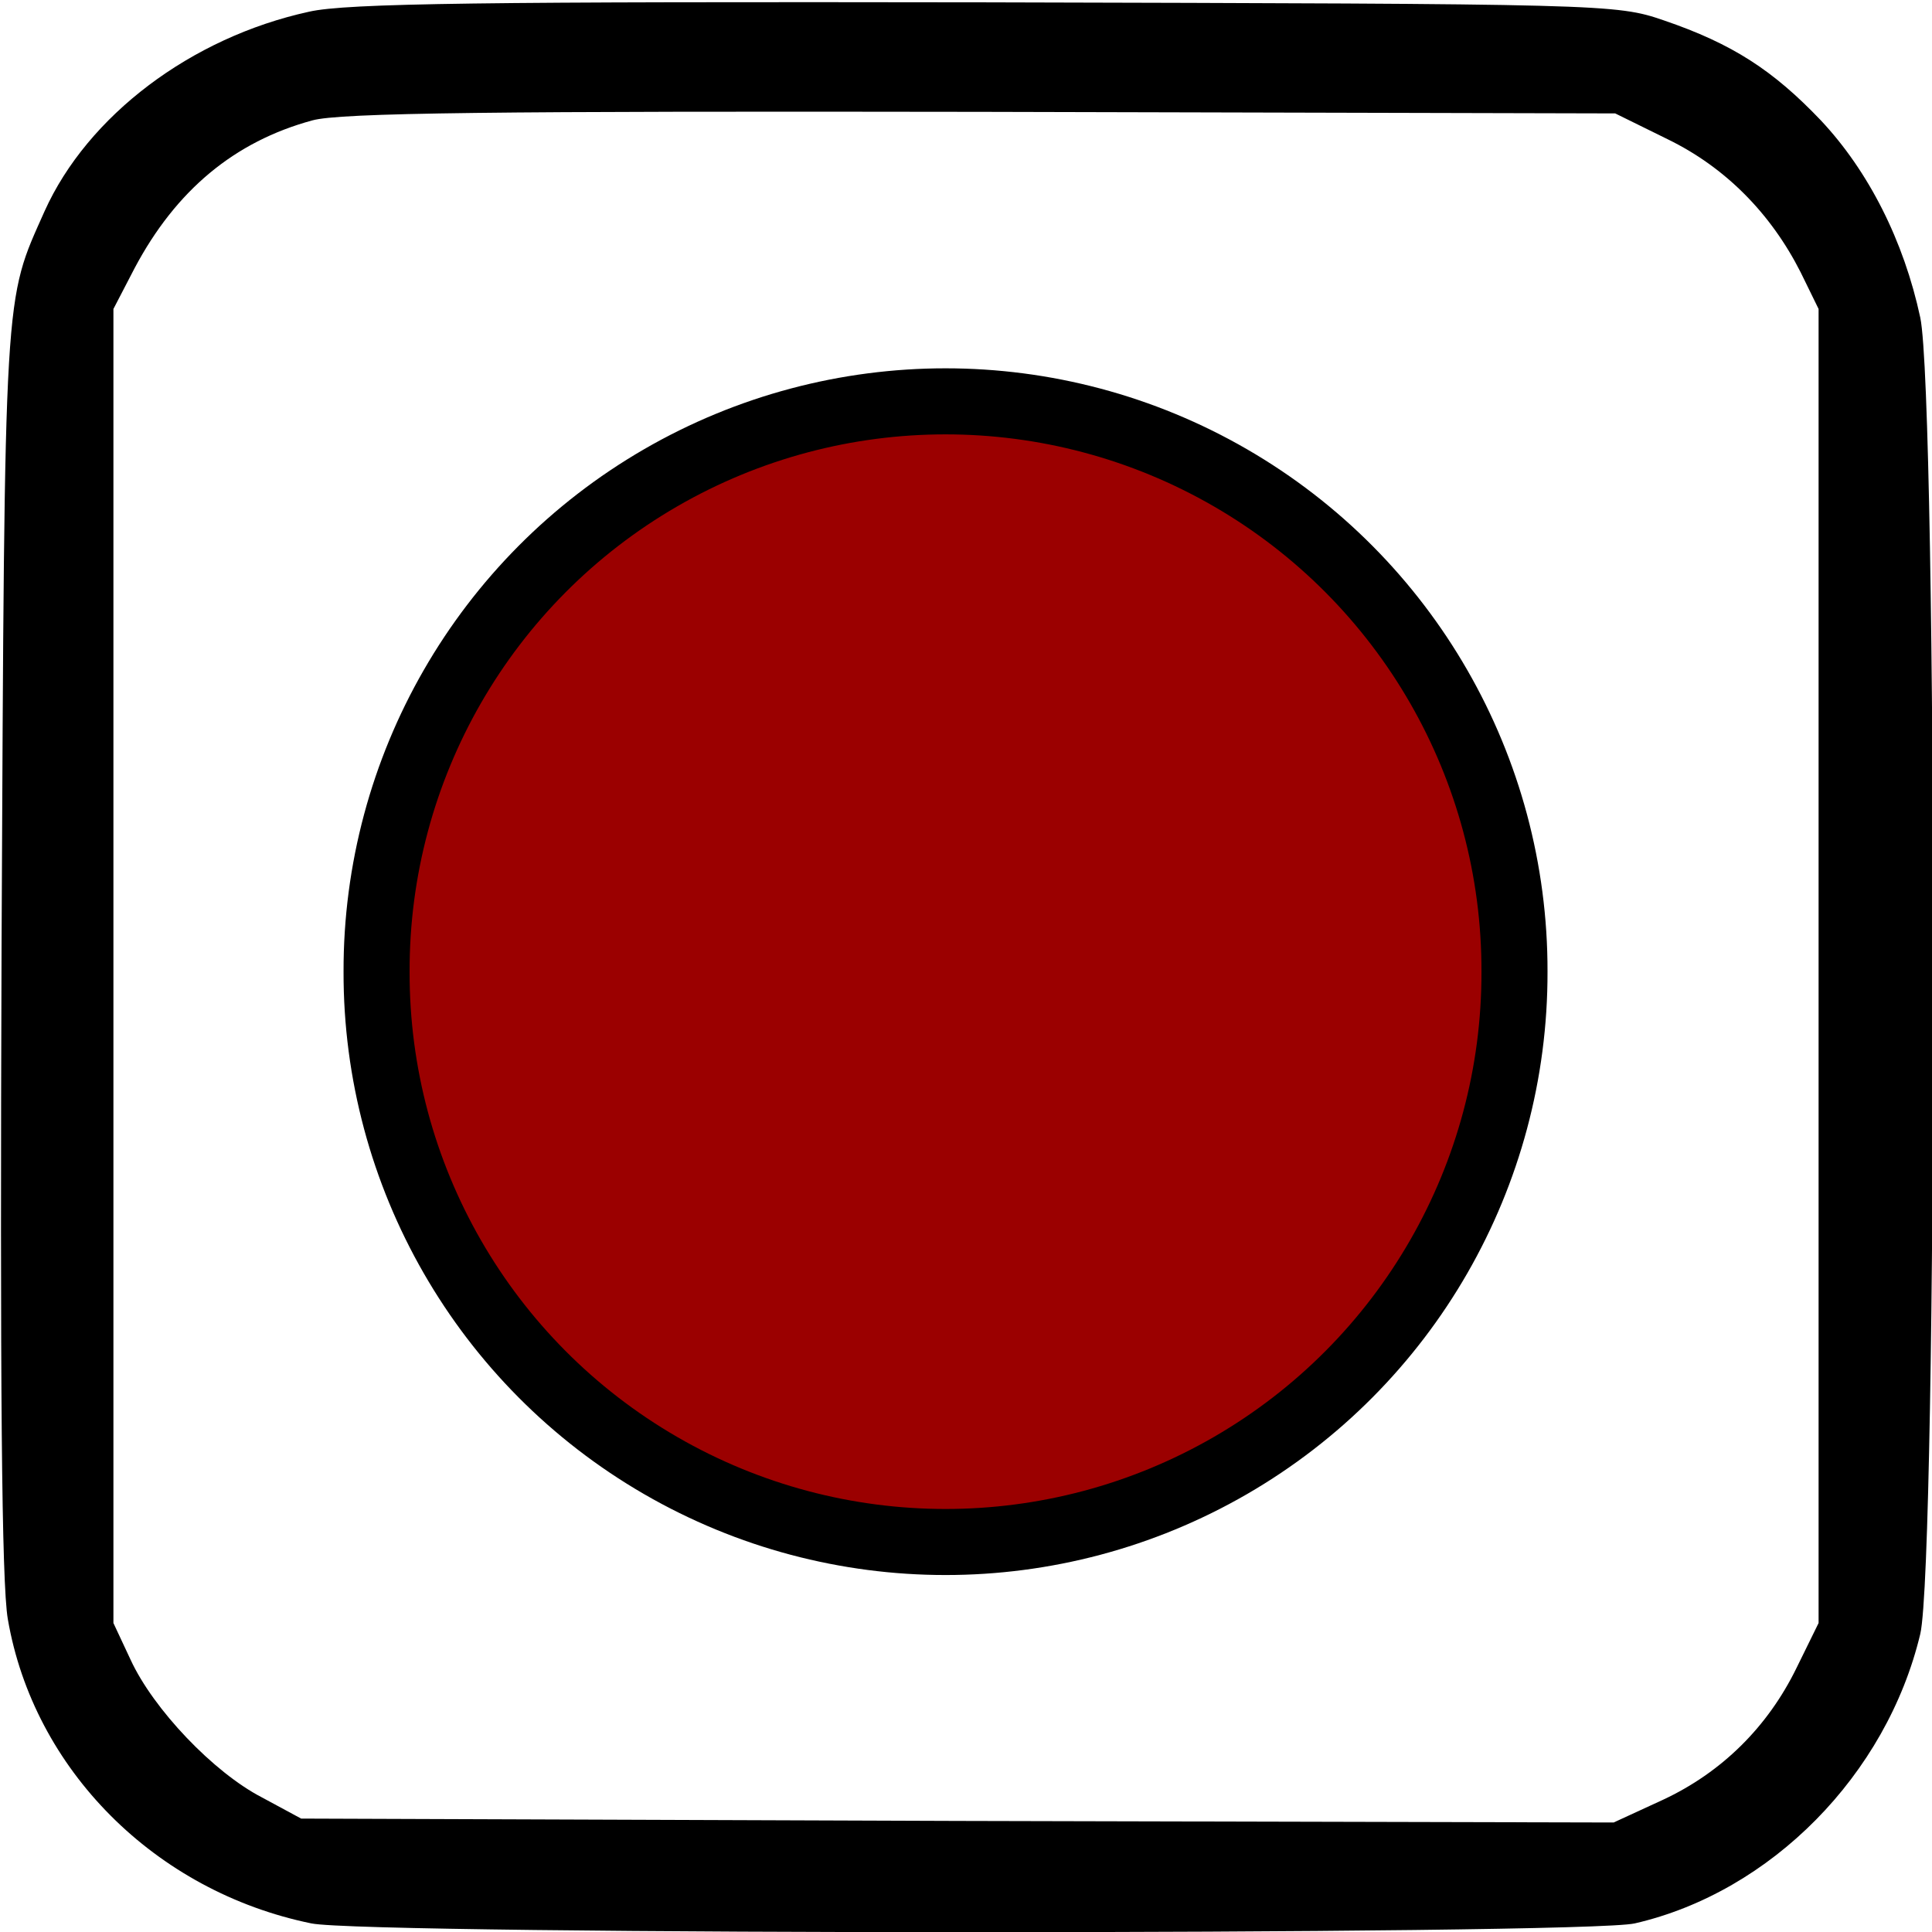
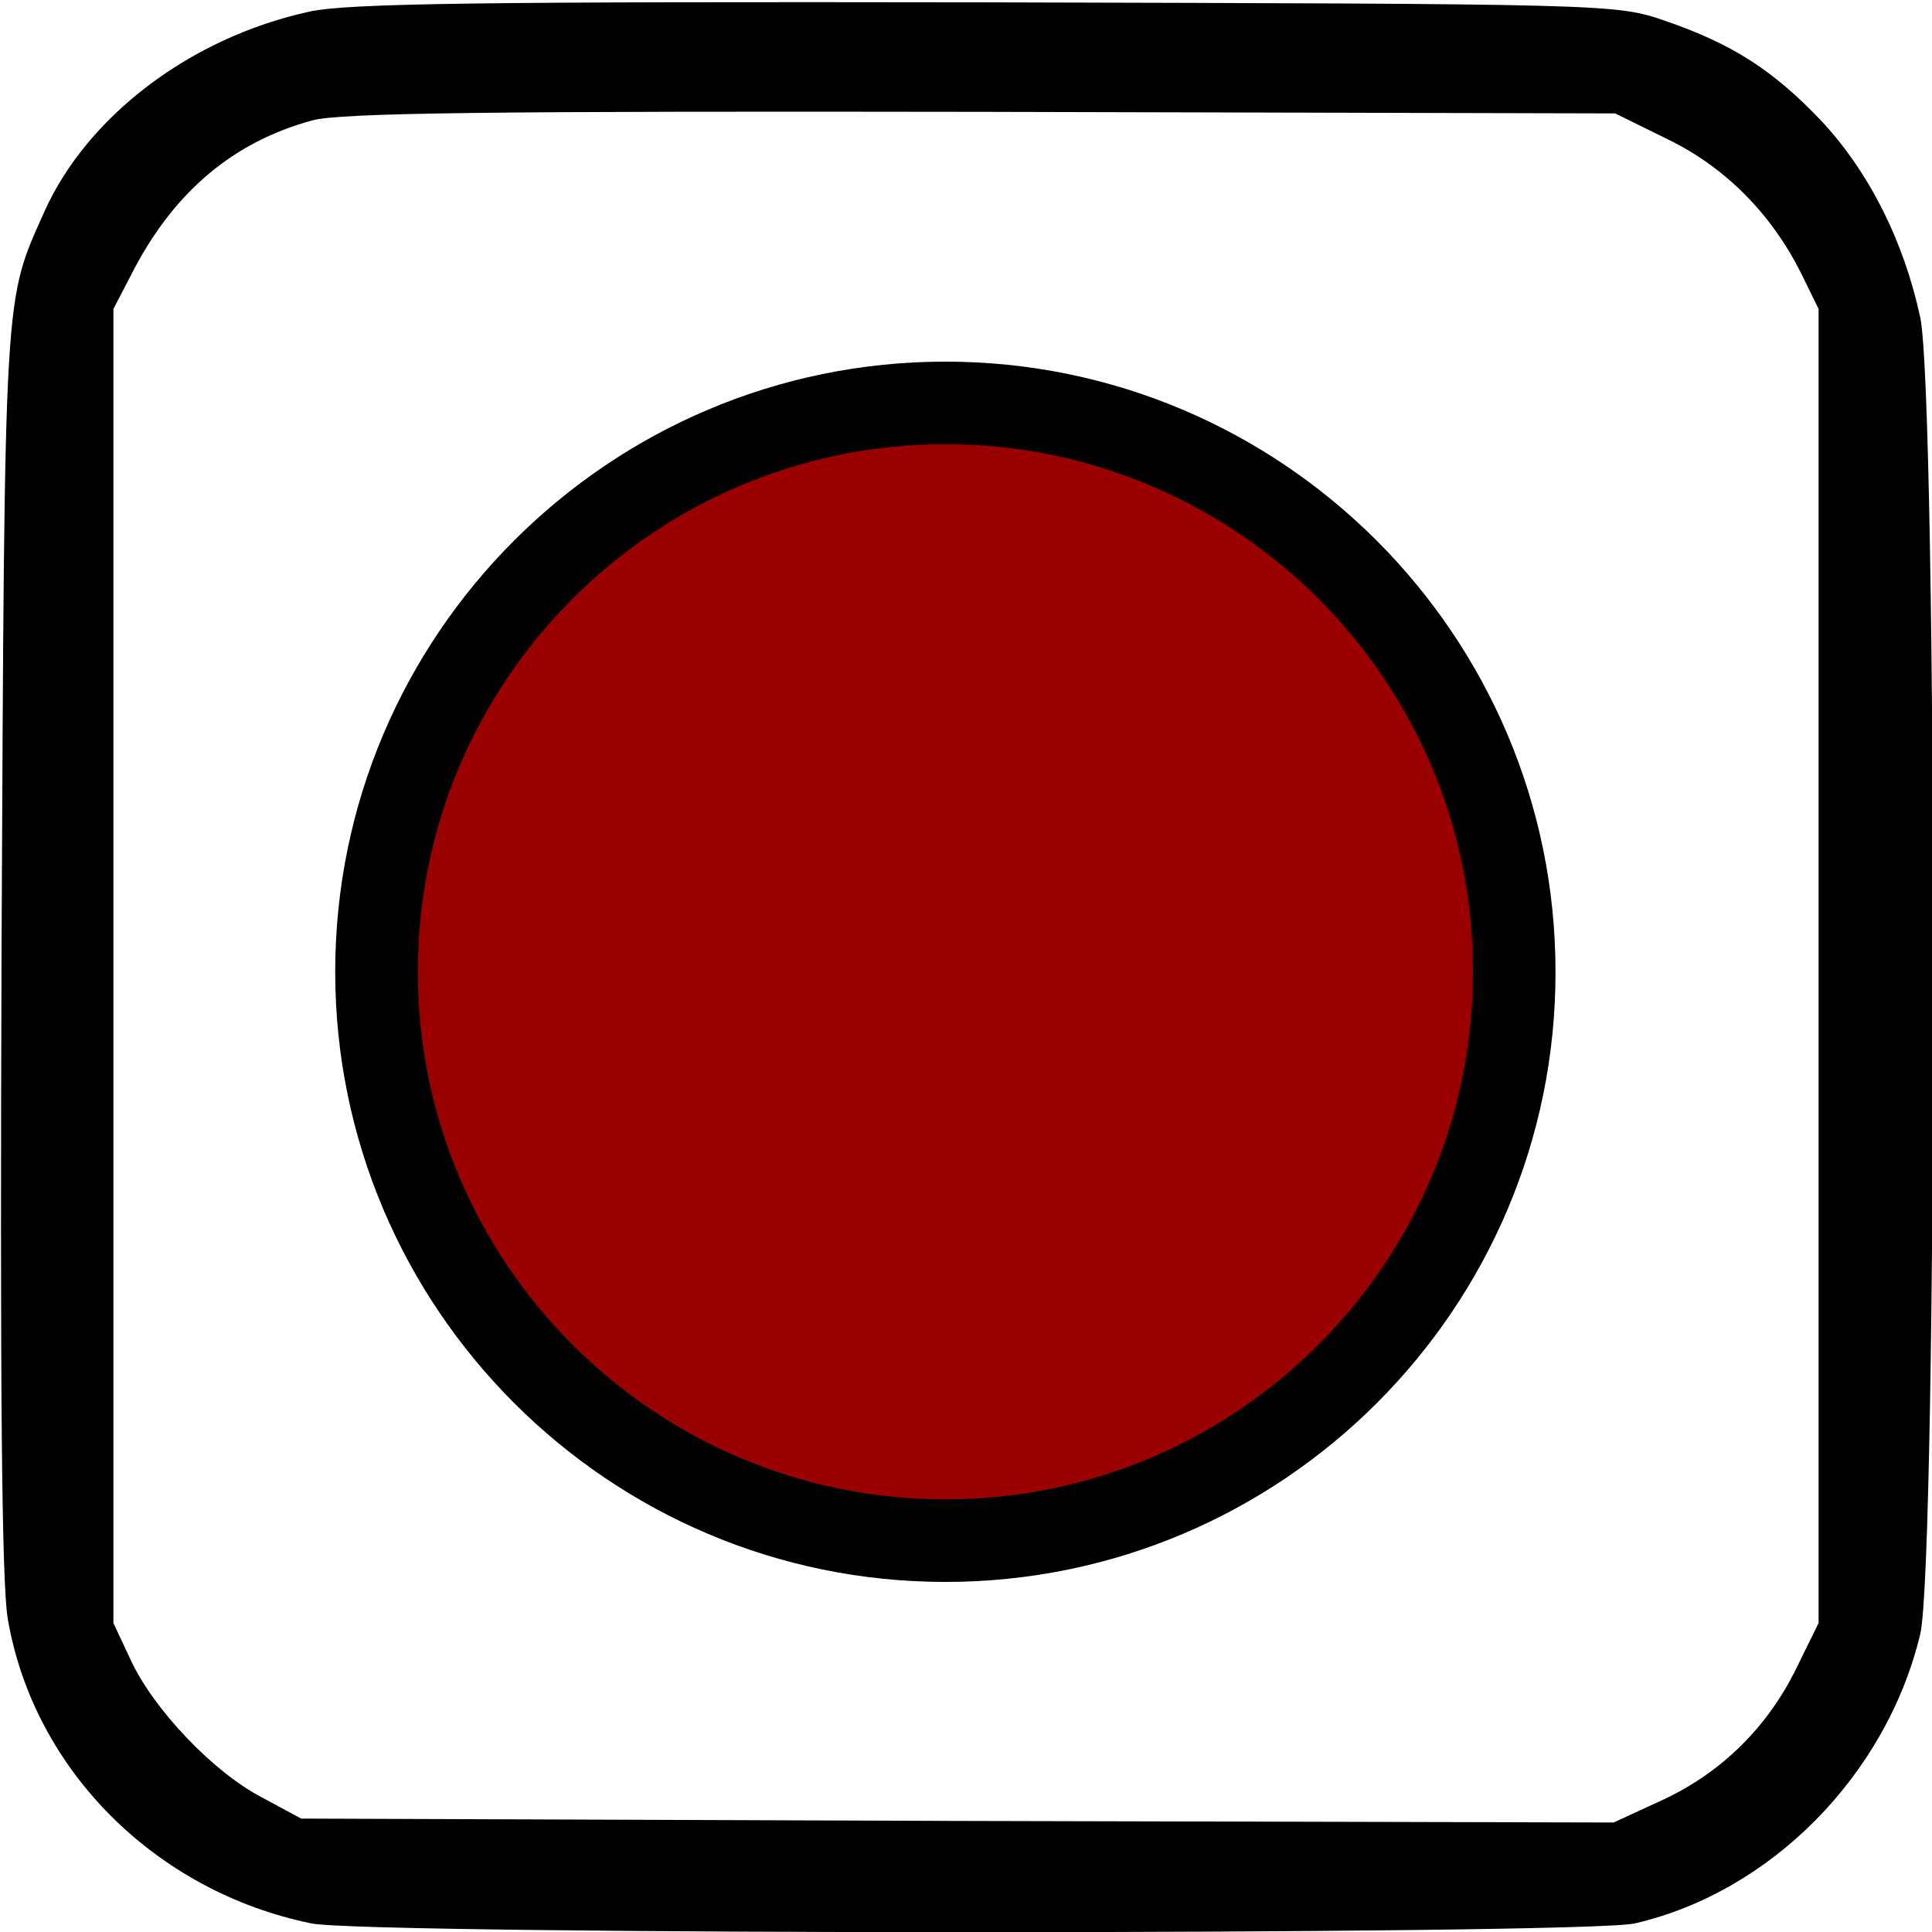
- <svg xmlns="http://www.w3.org/2000/svg" version="1.0" width="468pt" height="468pt" viewBox="0 0 468 468" id="svg2">
-   <defs id="defs12" />
-   <g transform="matrix(0.189474,0,0,-0.189474,0,468)" id="g6">
-     <path d="M 395,2455 C 244,2422 112,2322 57,2200 5,2083 6,2112 2,1260 0,702 2,446 10,400 43,208 198,52 398,11 c 71,-15 1628,-15 1692,0 174,40 322,190 365,370 22,94 22,1579 0,1683 -21,98 -66,187 -127,252 -61,64 -113,98 -201,128 -61,21 -75,21 -867,23 -640,1 -817,-1 -865,-12 z m 1737,-163 c 74,-36 132,-95 170,-170 l 23,-47 0,-840 0,-840 -28,-57 c -37,-76 -96,-134 -171,-169 l -63,-29 -839,2 -839,3 -50,27 C 273,204 196,285 167,348 l -22,47 0,840 0,840 27,52 c 53,100 128,162 227,189 35,10 236,12 856,11 l 810,-2 67,-33 z" id="path8" />
+ <svg xmlns="http://www.w3.org/2000/svg" version="1.1" id="svg2" x="0px" y="0px" viewBox="0 0 468 468" style="enable-background:new 0 0 468 468;" xml:space="preserve">
+   <style type="text/css">
+ 	.st0{fill:#9B0000;}
+ </style>
+   <g id="g6" transform="matrix(0.189474,0,0,-0.189474,0,468)">
+     <g id="path8">
+       <path d="M395,2455c-151-33-283-133-338-255c-52-117-51-88-55-940c-2-558,0-814,8-860C43,208,198,52,398,11c71-15,1628-15,1692,0    c174,40,322,190,365,370c22,94,22,1579,0,1683c-21,98-66,187-127,252c-61,64-113,98-201,128c-61,21-75,21-867,23    C620,2468,443,2466,395,2455z M2132,2292c74-36,132-95,170-170l23-47v-840V395l-28-57c-37-76-96-134-171-169l-63-29l-839,2l-839,3    l-50,27c-62,32-139,113-168,176l-22,47v840v840l27,52c53,100,128,162,227,189c35,10,236,12,856,11l810-2L2132,2292z" />
+     </g>
  </g>
-   <path d="m 468.496,281.345 a 172.278,172.278 0 1 1 -344.555,0 172.278,172.278 0 1 1 344.555,0 z" transform="matrix(0.8,0,0,0.8,-7.932207,10.2983)" id="path2984" style="fill:#9b0000;fill-opacity:1;stroke:#000000;stroke-width:20;stroke-linecap:butt;stroke-linejoin:round;stroke-miterlimit:4;stroke-opacity:1;stroke-dasharray:none" />
+   <g id="path2984">
+     <path class="st0" d="M366.9,235.4c0,76.1-61.7,137.8-137.8,137.8S91.2,311.5,91.2,235.4l0,0c0-76.1,61.7-137.8,137.8-137.8   S366.9,159.3,366.9,235.4z" />
+     <path d="M229,383.2c-81.5,0-147.8-66.3-147.8-147.8c0-81.5,66.3-147.8,147.8-147.8s147.8,66.3,147.8,147.8   C376.9,316.9,310.6,383.2,229,383.2z M229,107.6c-70.5,0-127.8,57.3-127.8,127.8c0,70.5,57.3,127.8,127.8,127.8   c70.5,0,127.8-57.3,127.8-127.8C356.9,164.9,299.5,107.6,229,107.6z" />
+   </g>
</svg>
